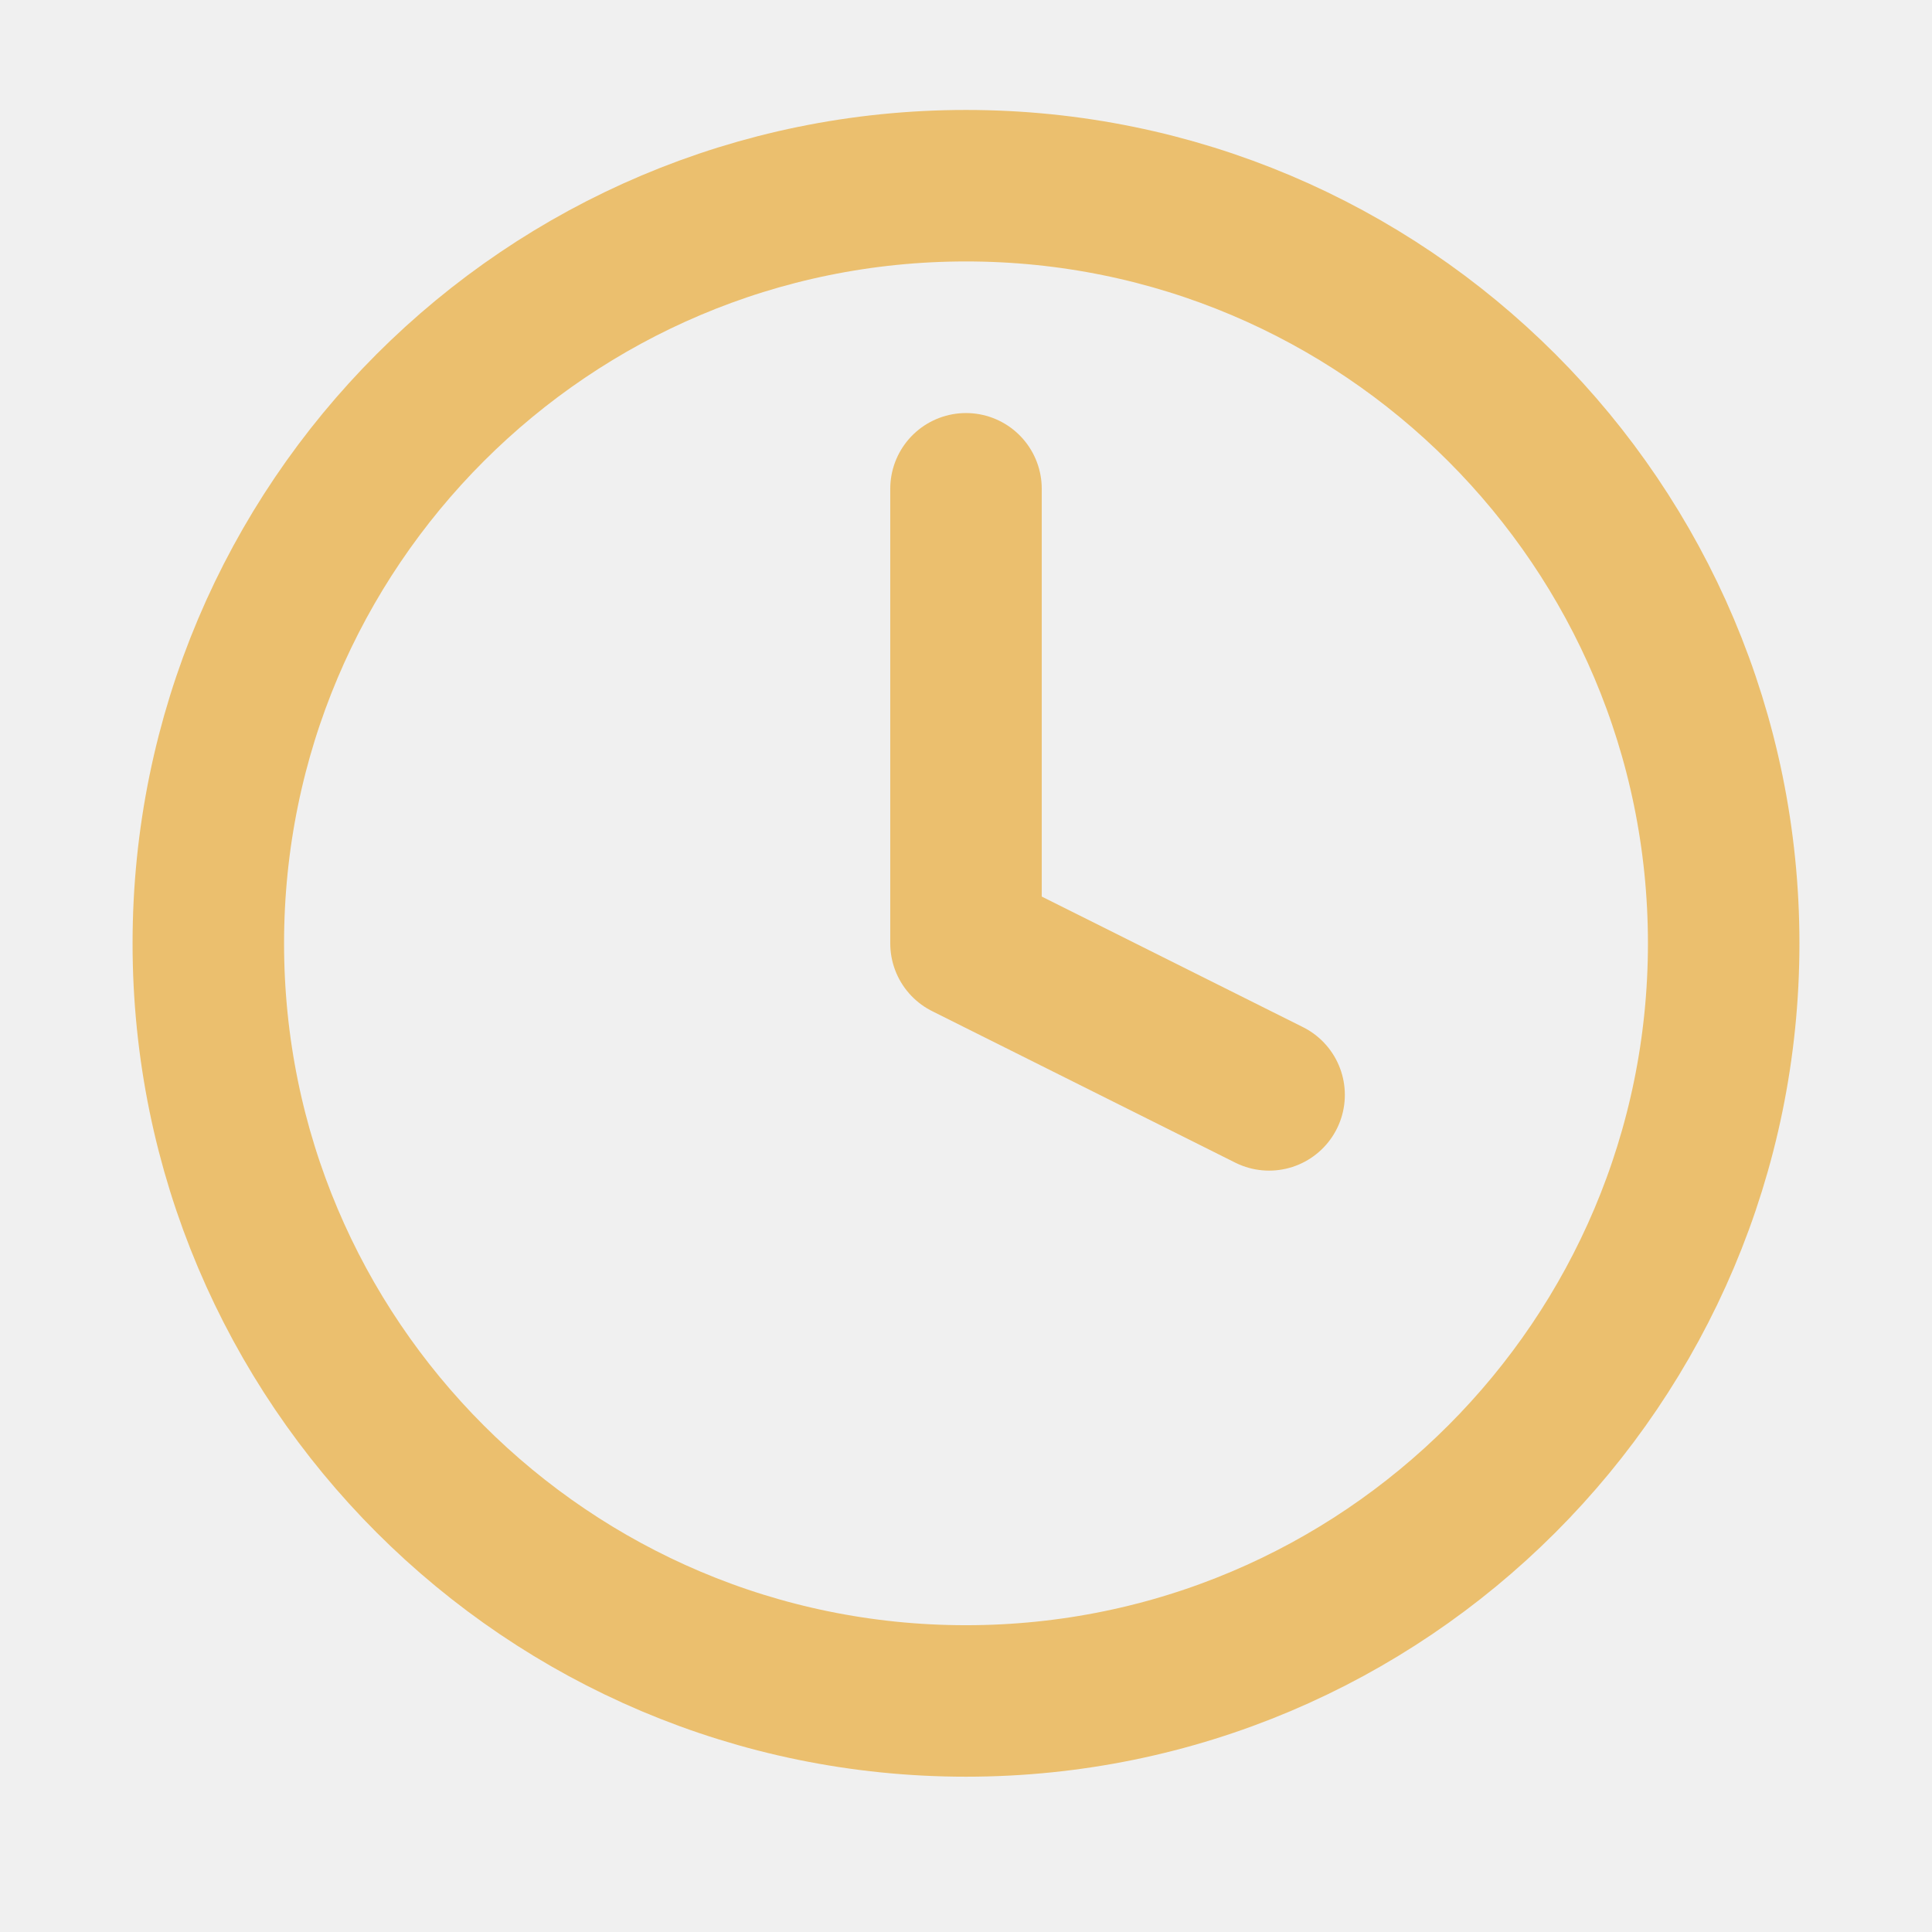
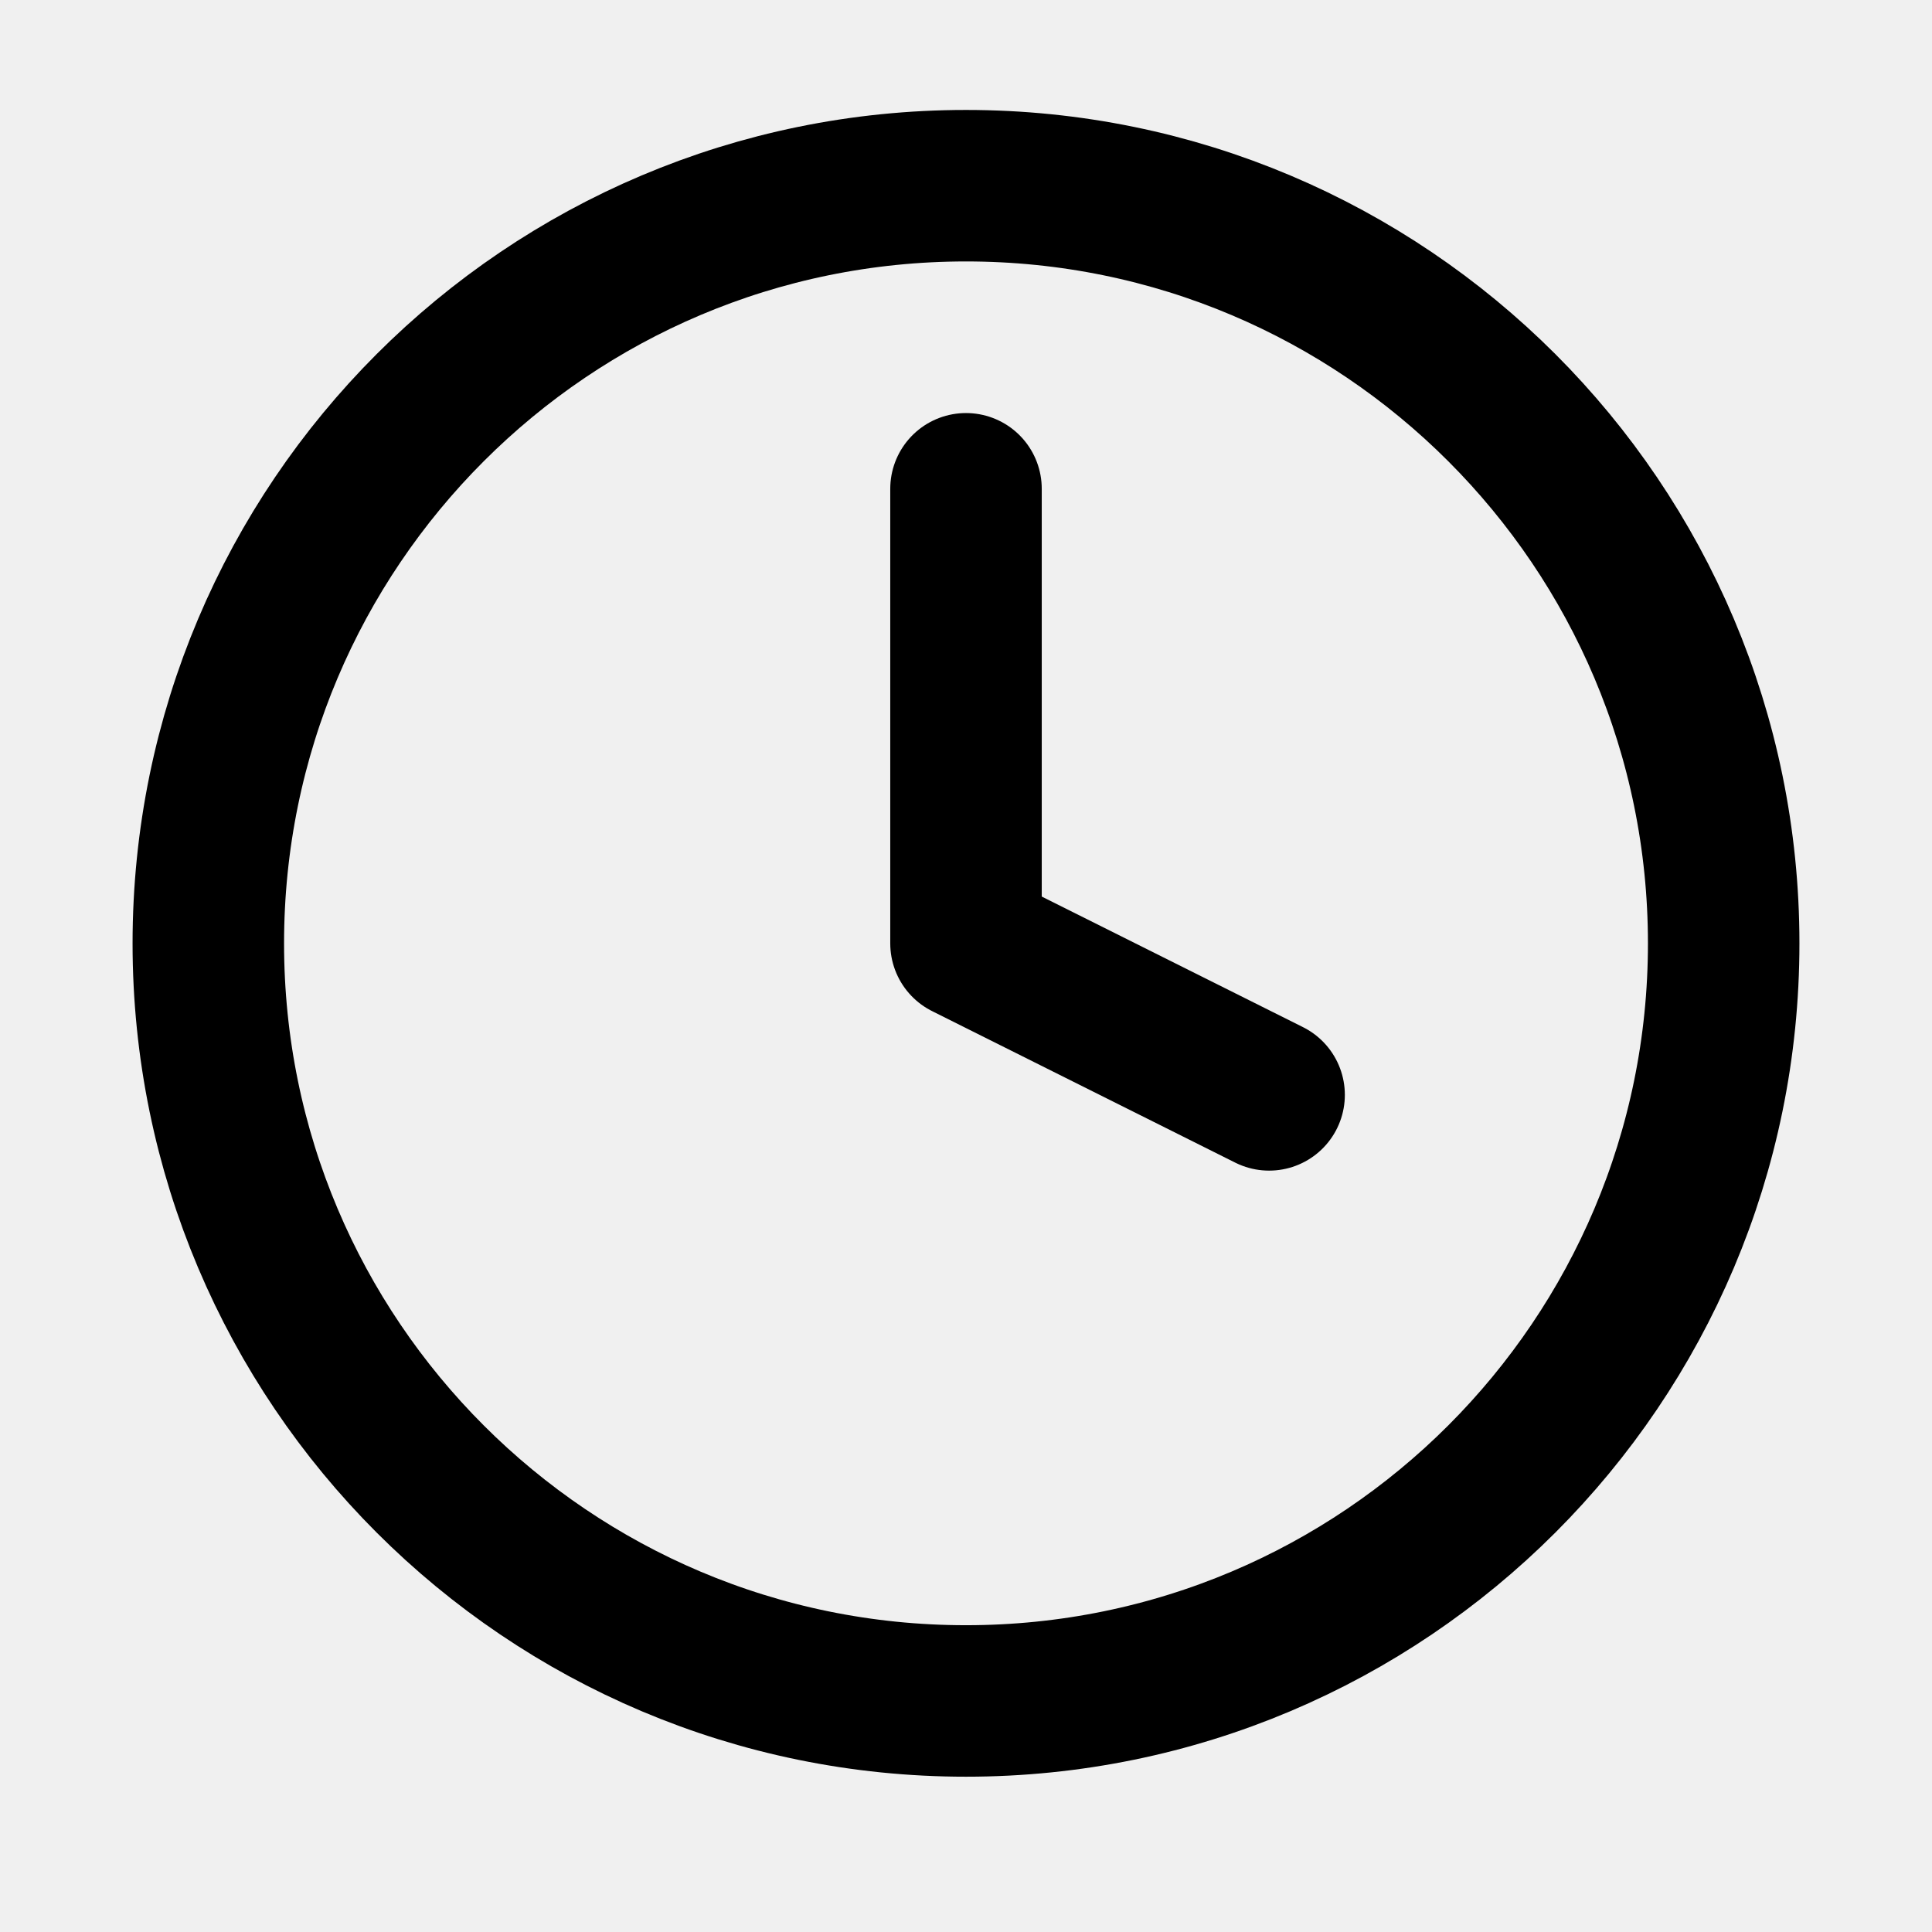
<svg xmlns="http://www.w3.org/2000/svg" width="17" height="17" viewBox="0 0 17 17" fill="none">
  <g clip-path="url(#clip0_555_9335)">
-     <path d="M8.5 14.967C12.182 14.967 15.167 11.982 15.167 8.301C15.167 4.619 12.182 1.634 8.5 1.634C4.818 1.634 1.833 4.619 1.833 8.301C1.833 11.982 4.818 14.967 8.5 14.967Z" stroke="#EBBF6E" stroke-width="1.333" stroke-linecap="round" stroke-linejoin="round" />
-     <path d="M8.5 4.301V8.301L11.167 9.634" stroke="#EBBF6E" stroke-width="1.333" stroke-linecap="round" stroke-linejoin="round" />
+     <path d="M8.5 14.967C12.182 14.967 15.167 11.982 15.167 8.301C15.167 4.619 12.182 1.634 8.5 1.634C4.818 1.634 1.833 4.619 1.833 8.301C1.833 11.982 4.818 14.967 8.5 14.967Z" stroke="currentColor" stroke-width="1.333" stroke-linecap="round" stroke-linejoin="round" />
+     <path d="M8.5 4.301V8.301L11.167 9.634" stroke="currentColor" stroke-width="1.333" stroke-linecap="round" stroke-linejoin="round" />
  </g>
  <defs>
    <clipPath id="clip0_555_9335">
      <rect width="16" height="16" fill="white" transform="translate(0.5 0.300537)" />
    </clipPath>
  </defs>
</svg>
